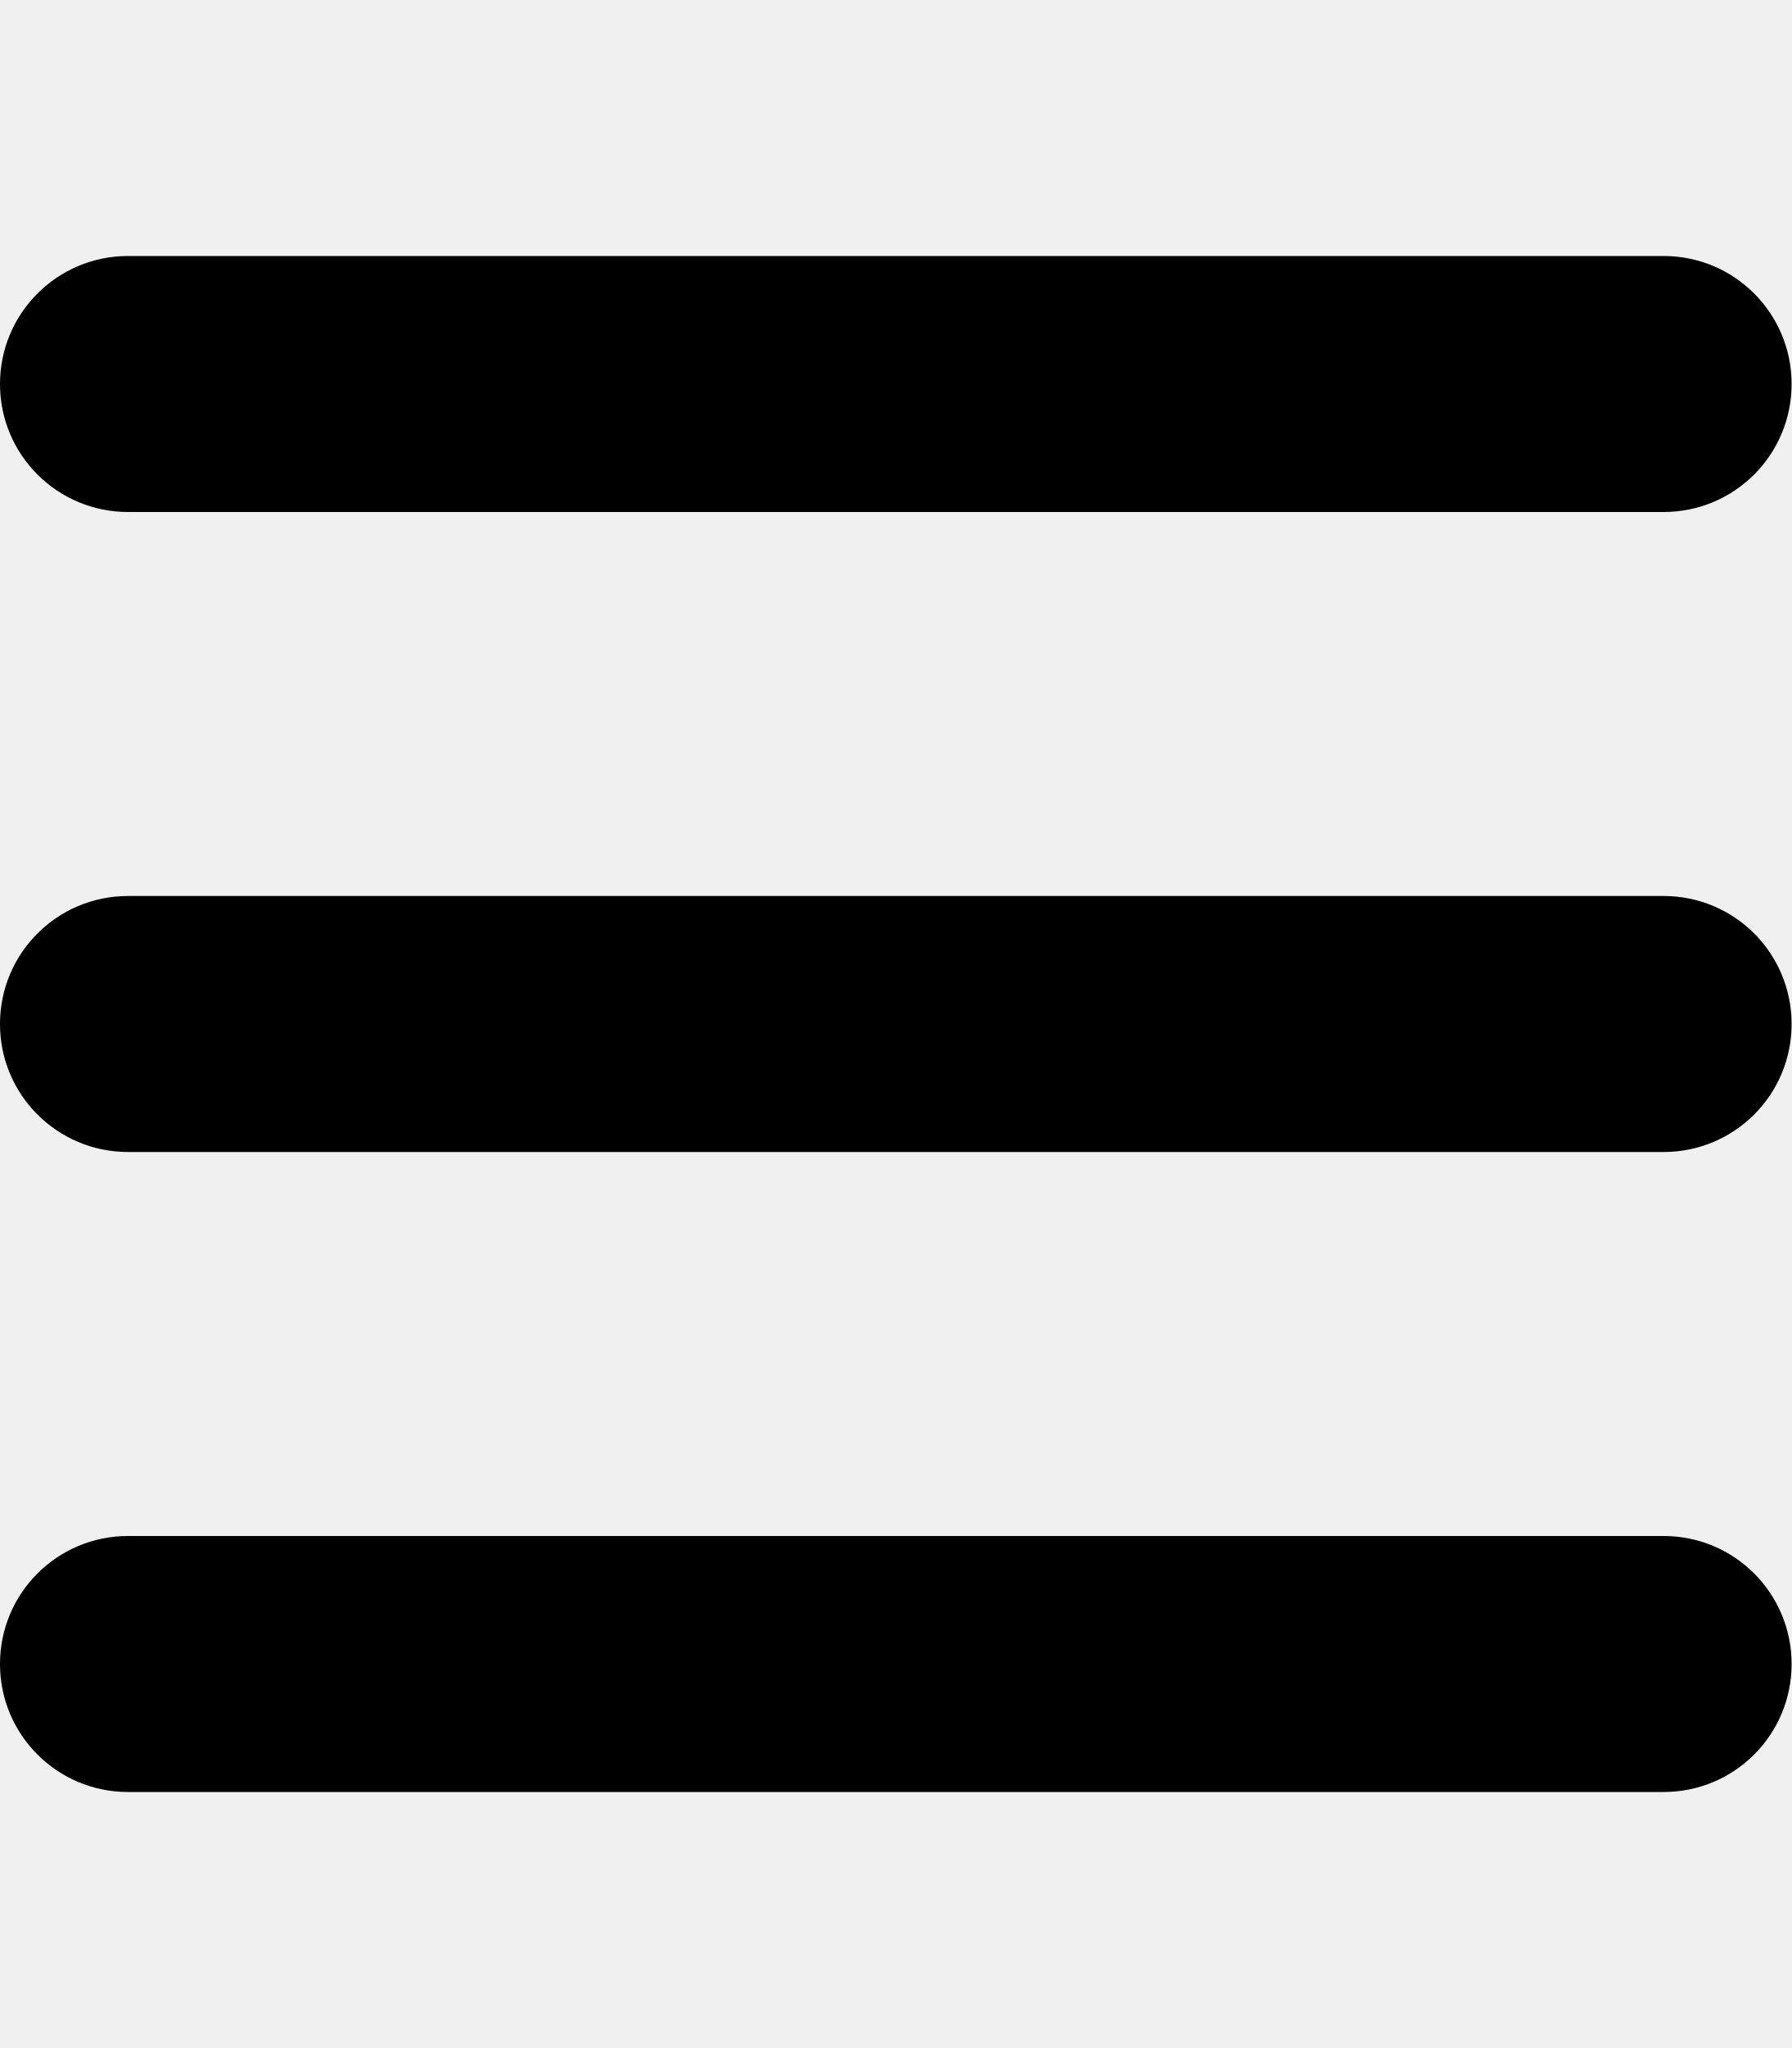
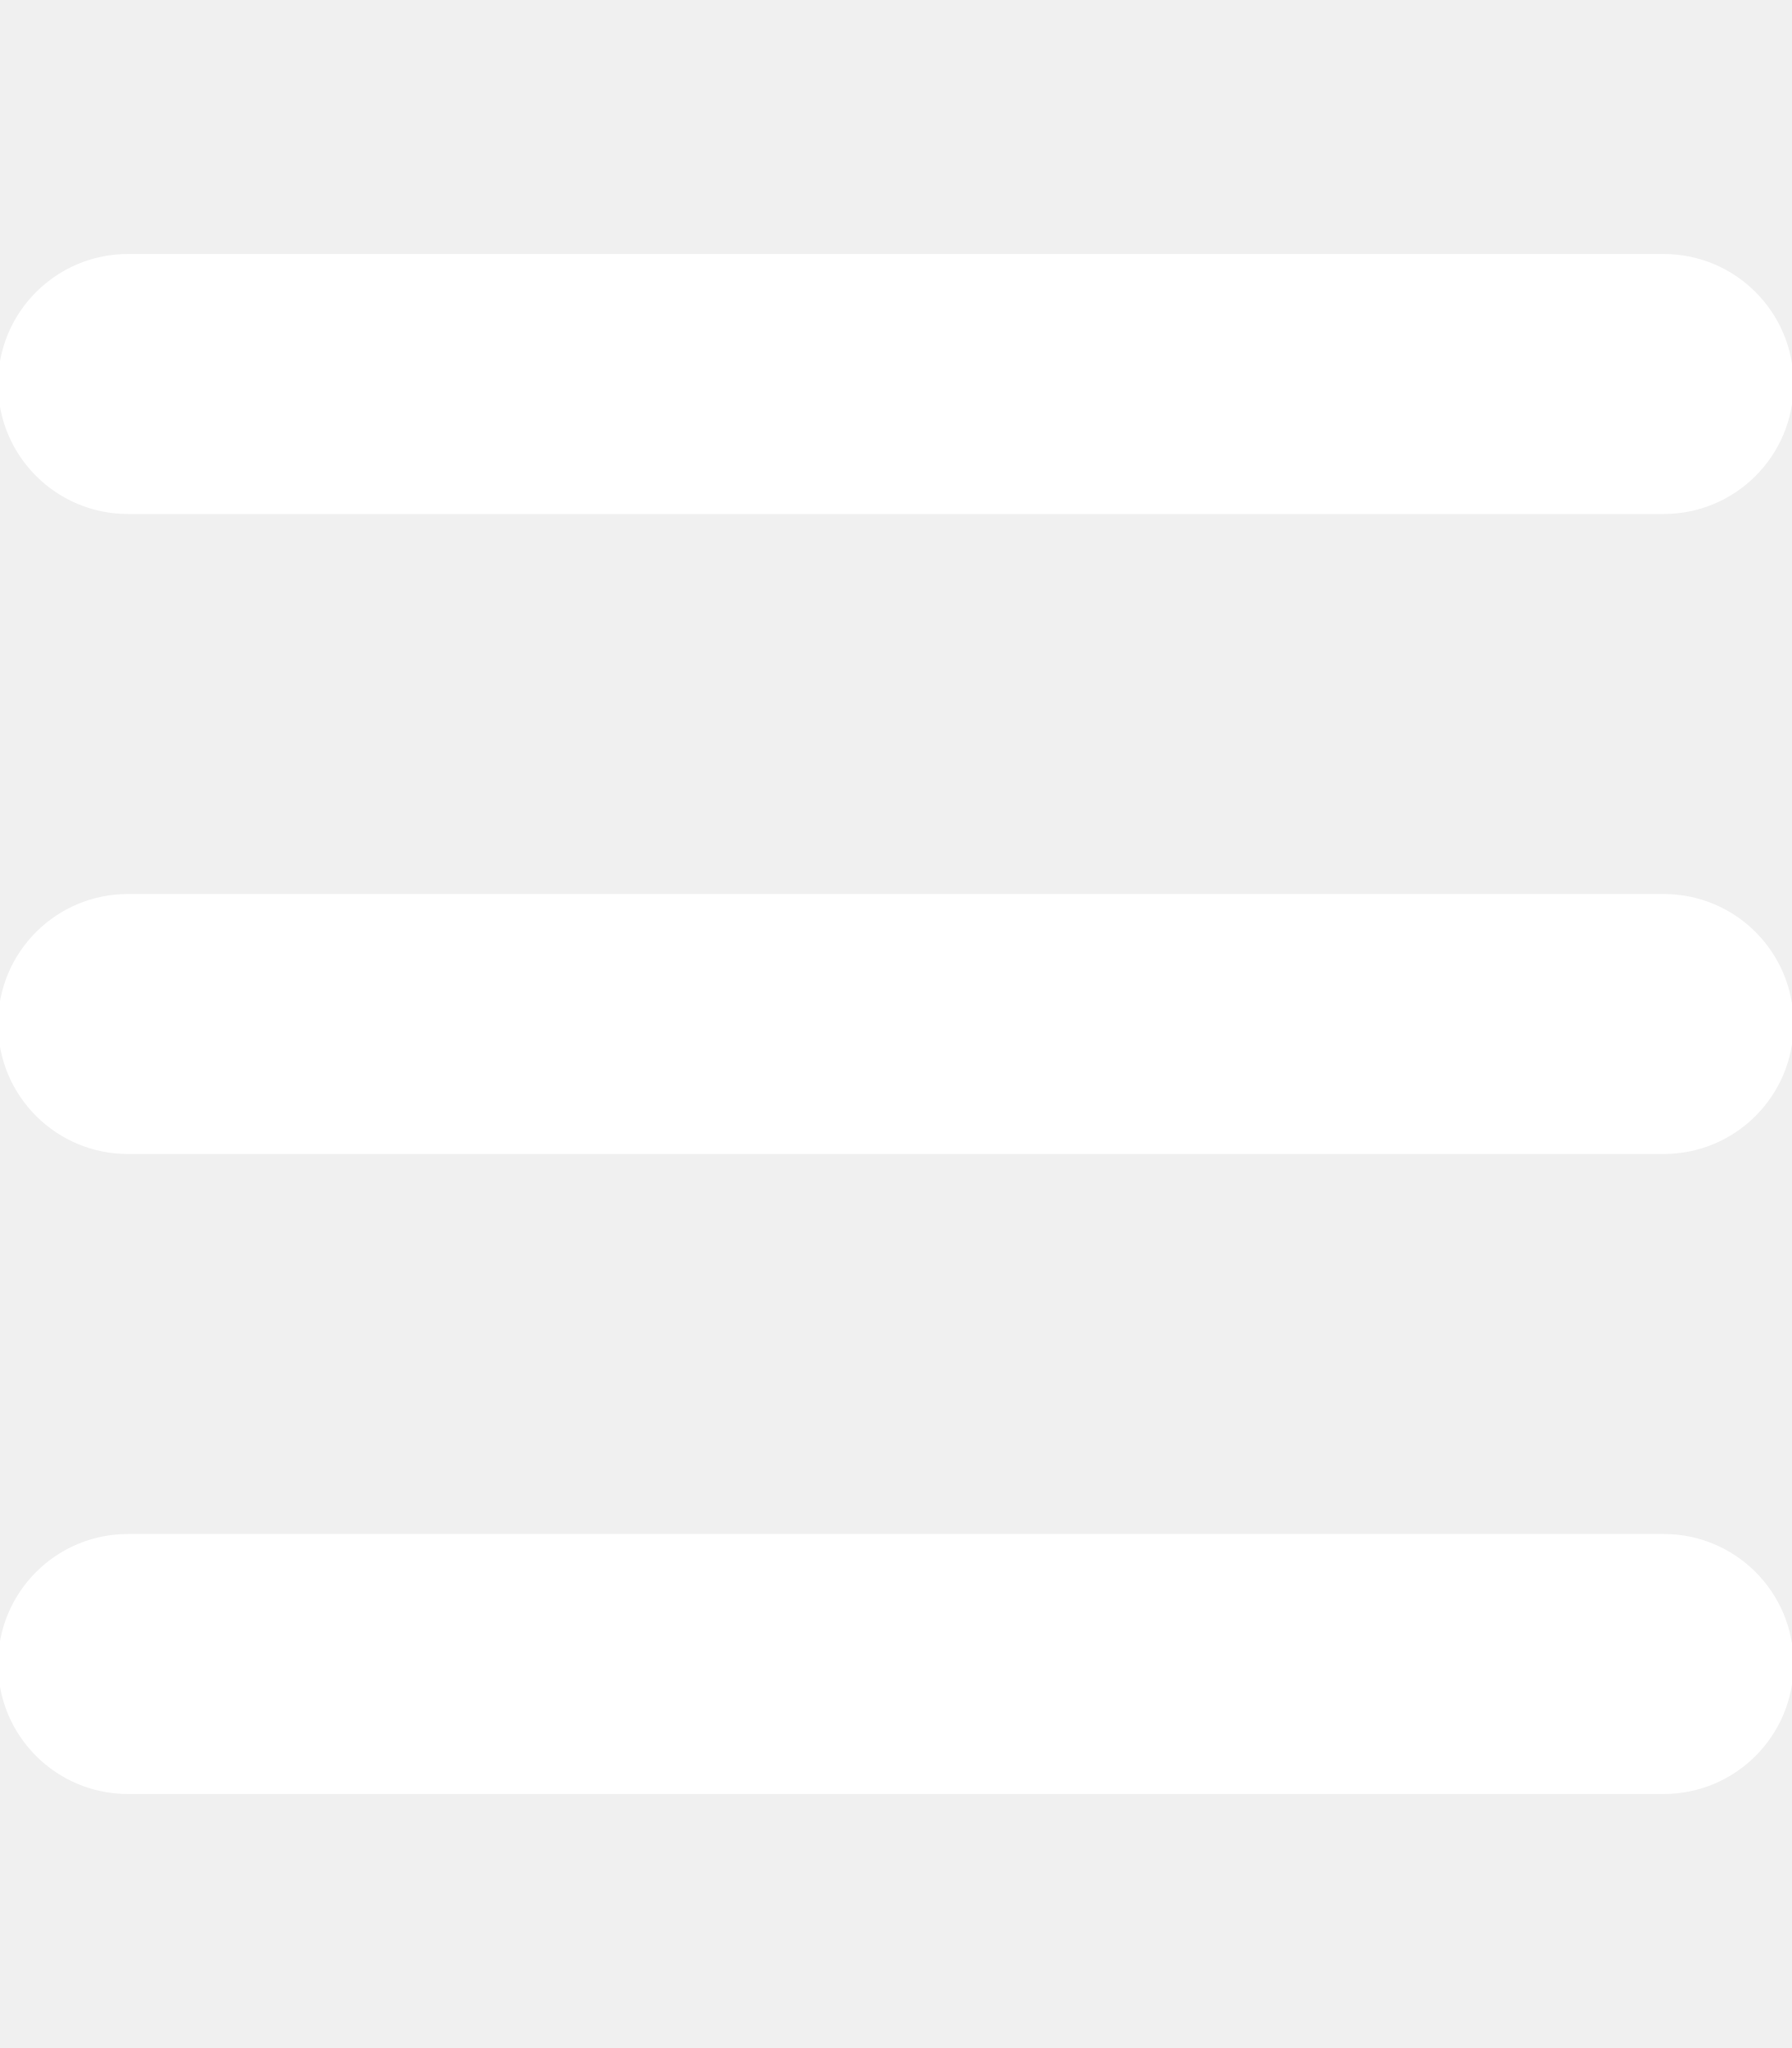
- <svg xmlns="http://www.w3.org/2000/svg" viewBox="0 0 448 512">
+ <svg xmlns="http://www.w3.org/2000/svg" viewBox="0 0 448 512" fill="white" stroke="white">
  <path d="M0 96C0 78.33 14.33 64 32 64H416C433.7 64 448 78.33 448 96C448 113.7 433.7 128 416 128H32C14.33 128 0 113.7 0 96zM0 256C0 238.3 14.33 224 32 224H416C433.7 224 448 238.3 448 256C448 273.7 433.7 288 416 288H32C14.33 288 0 273.7 0 256zM416 448H32C14.33 448 0 433.7 0 416C0 398.3 14.33 384 32 384H416C433.7 384 448 398.3 448 416C448 433.7 433.7 448 416 448z" />
</svg>
